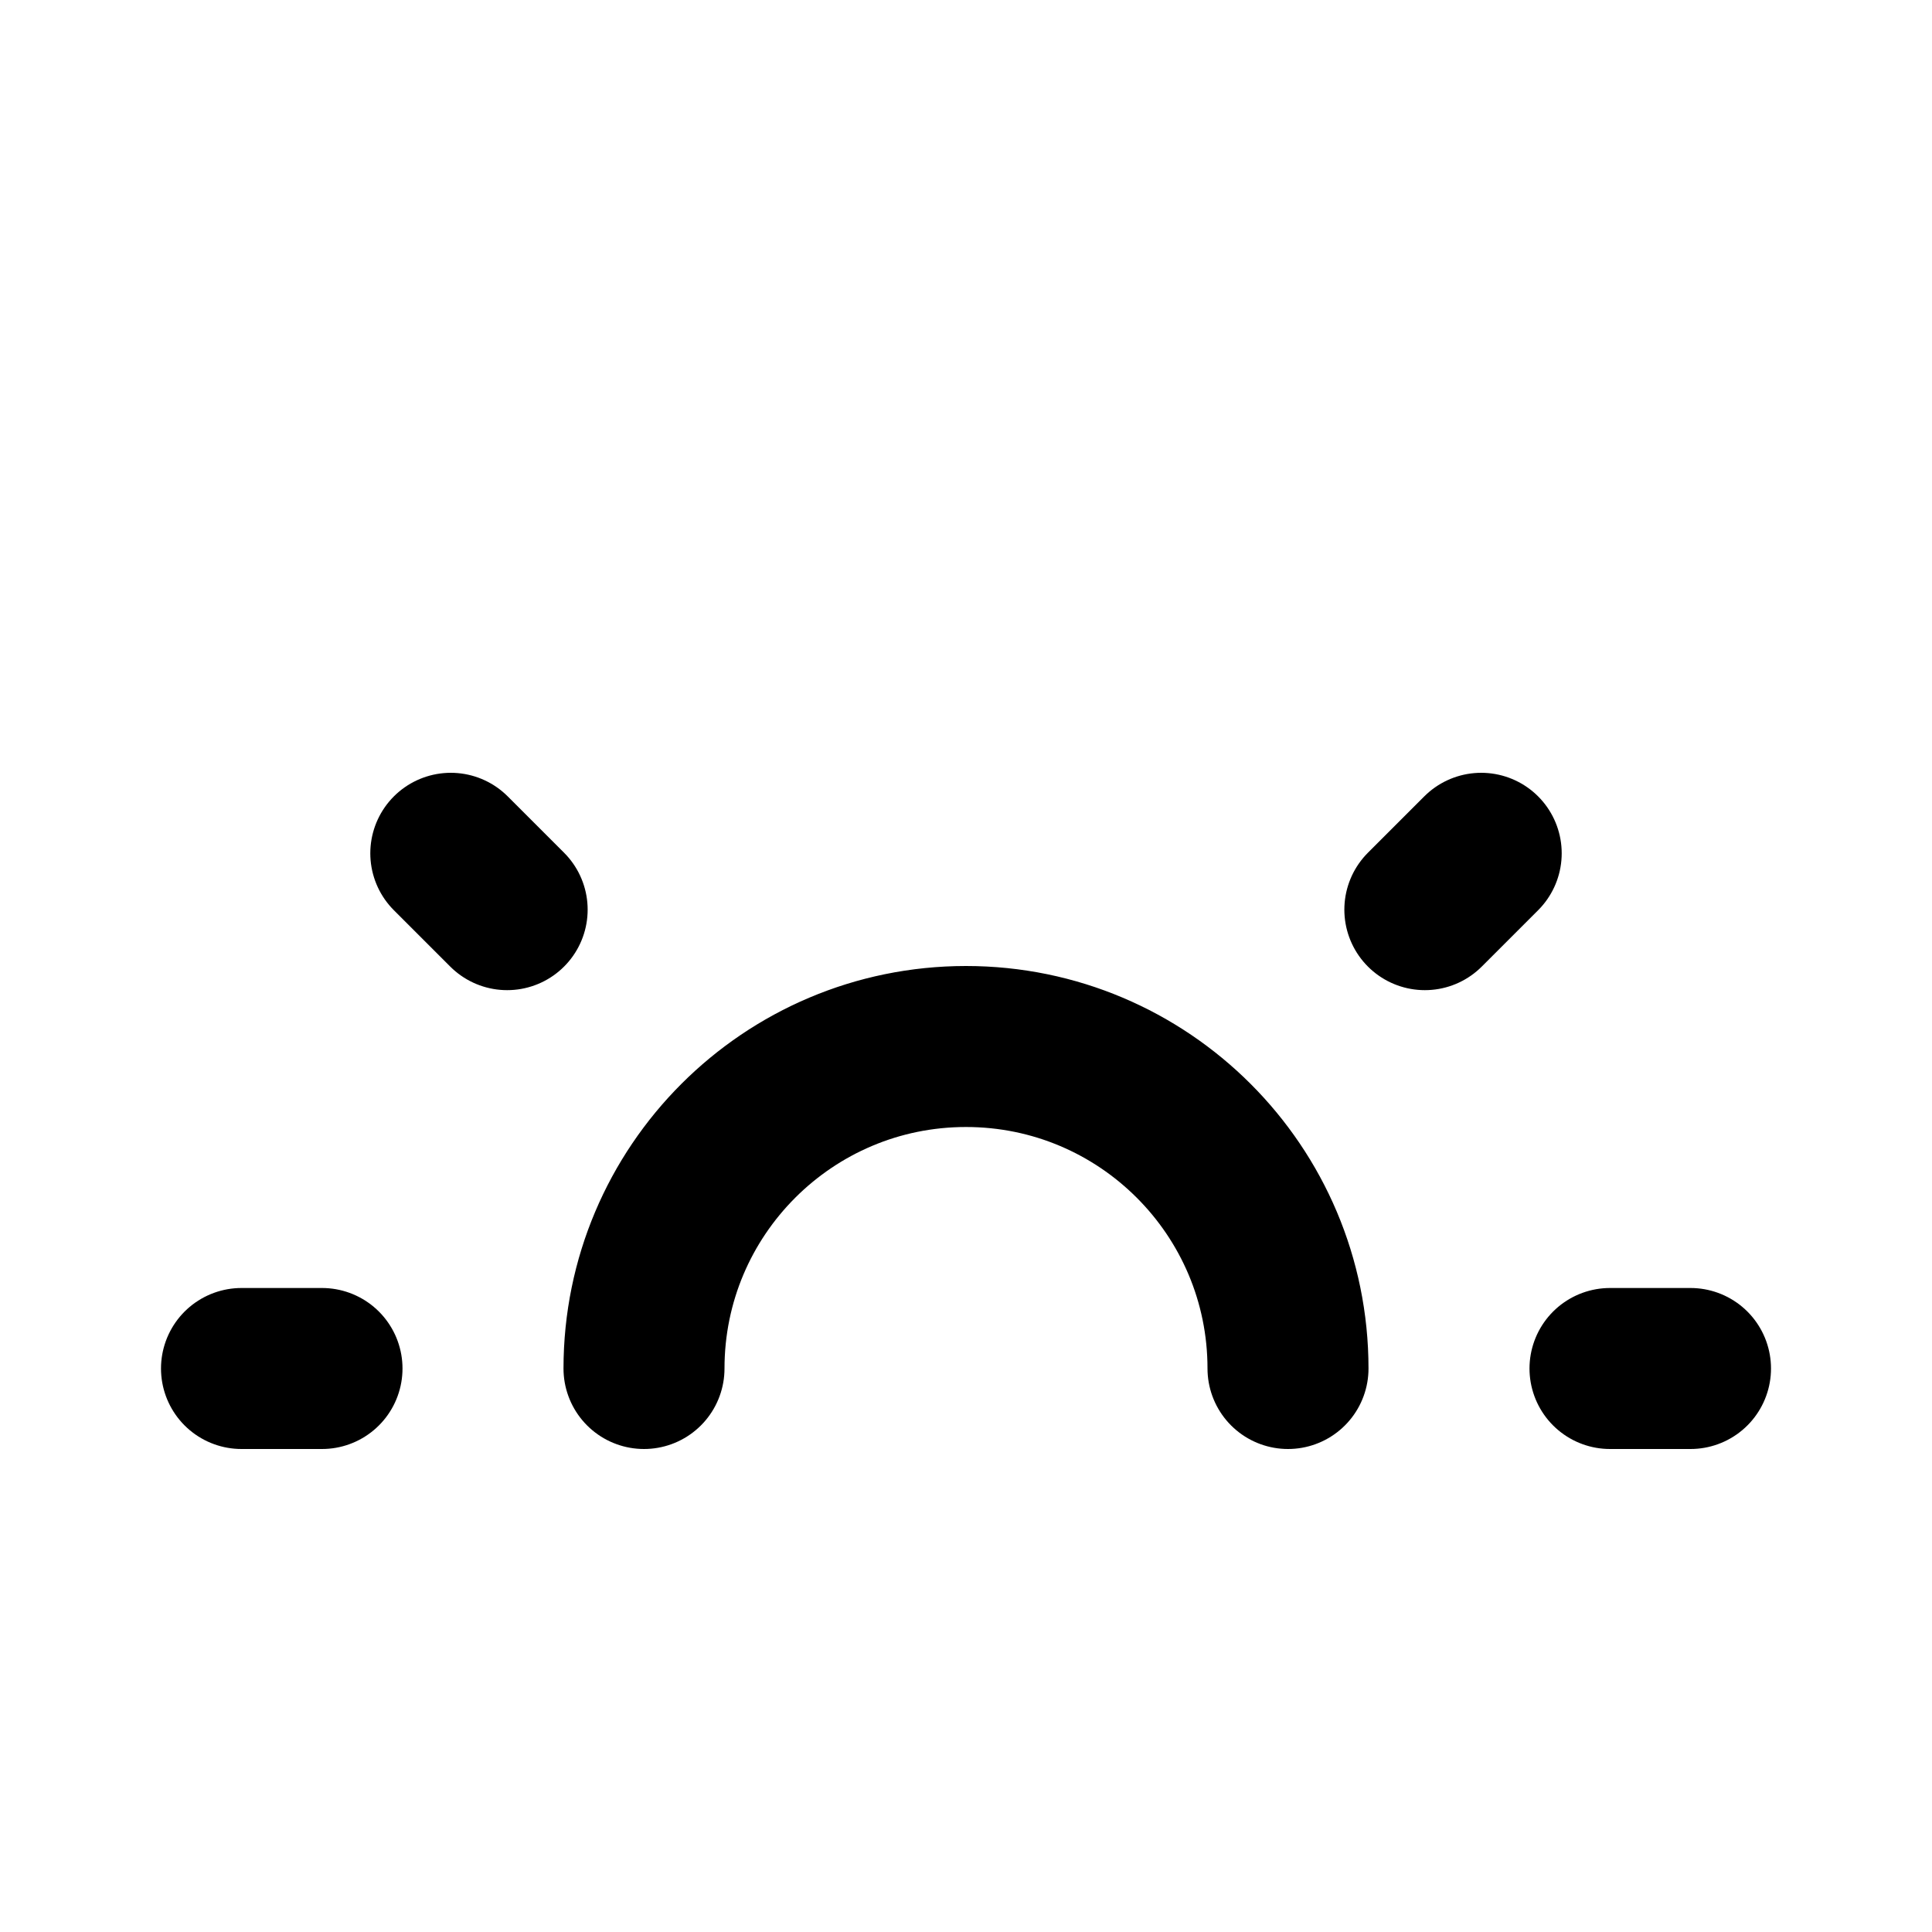
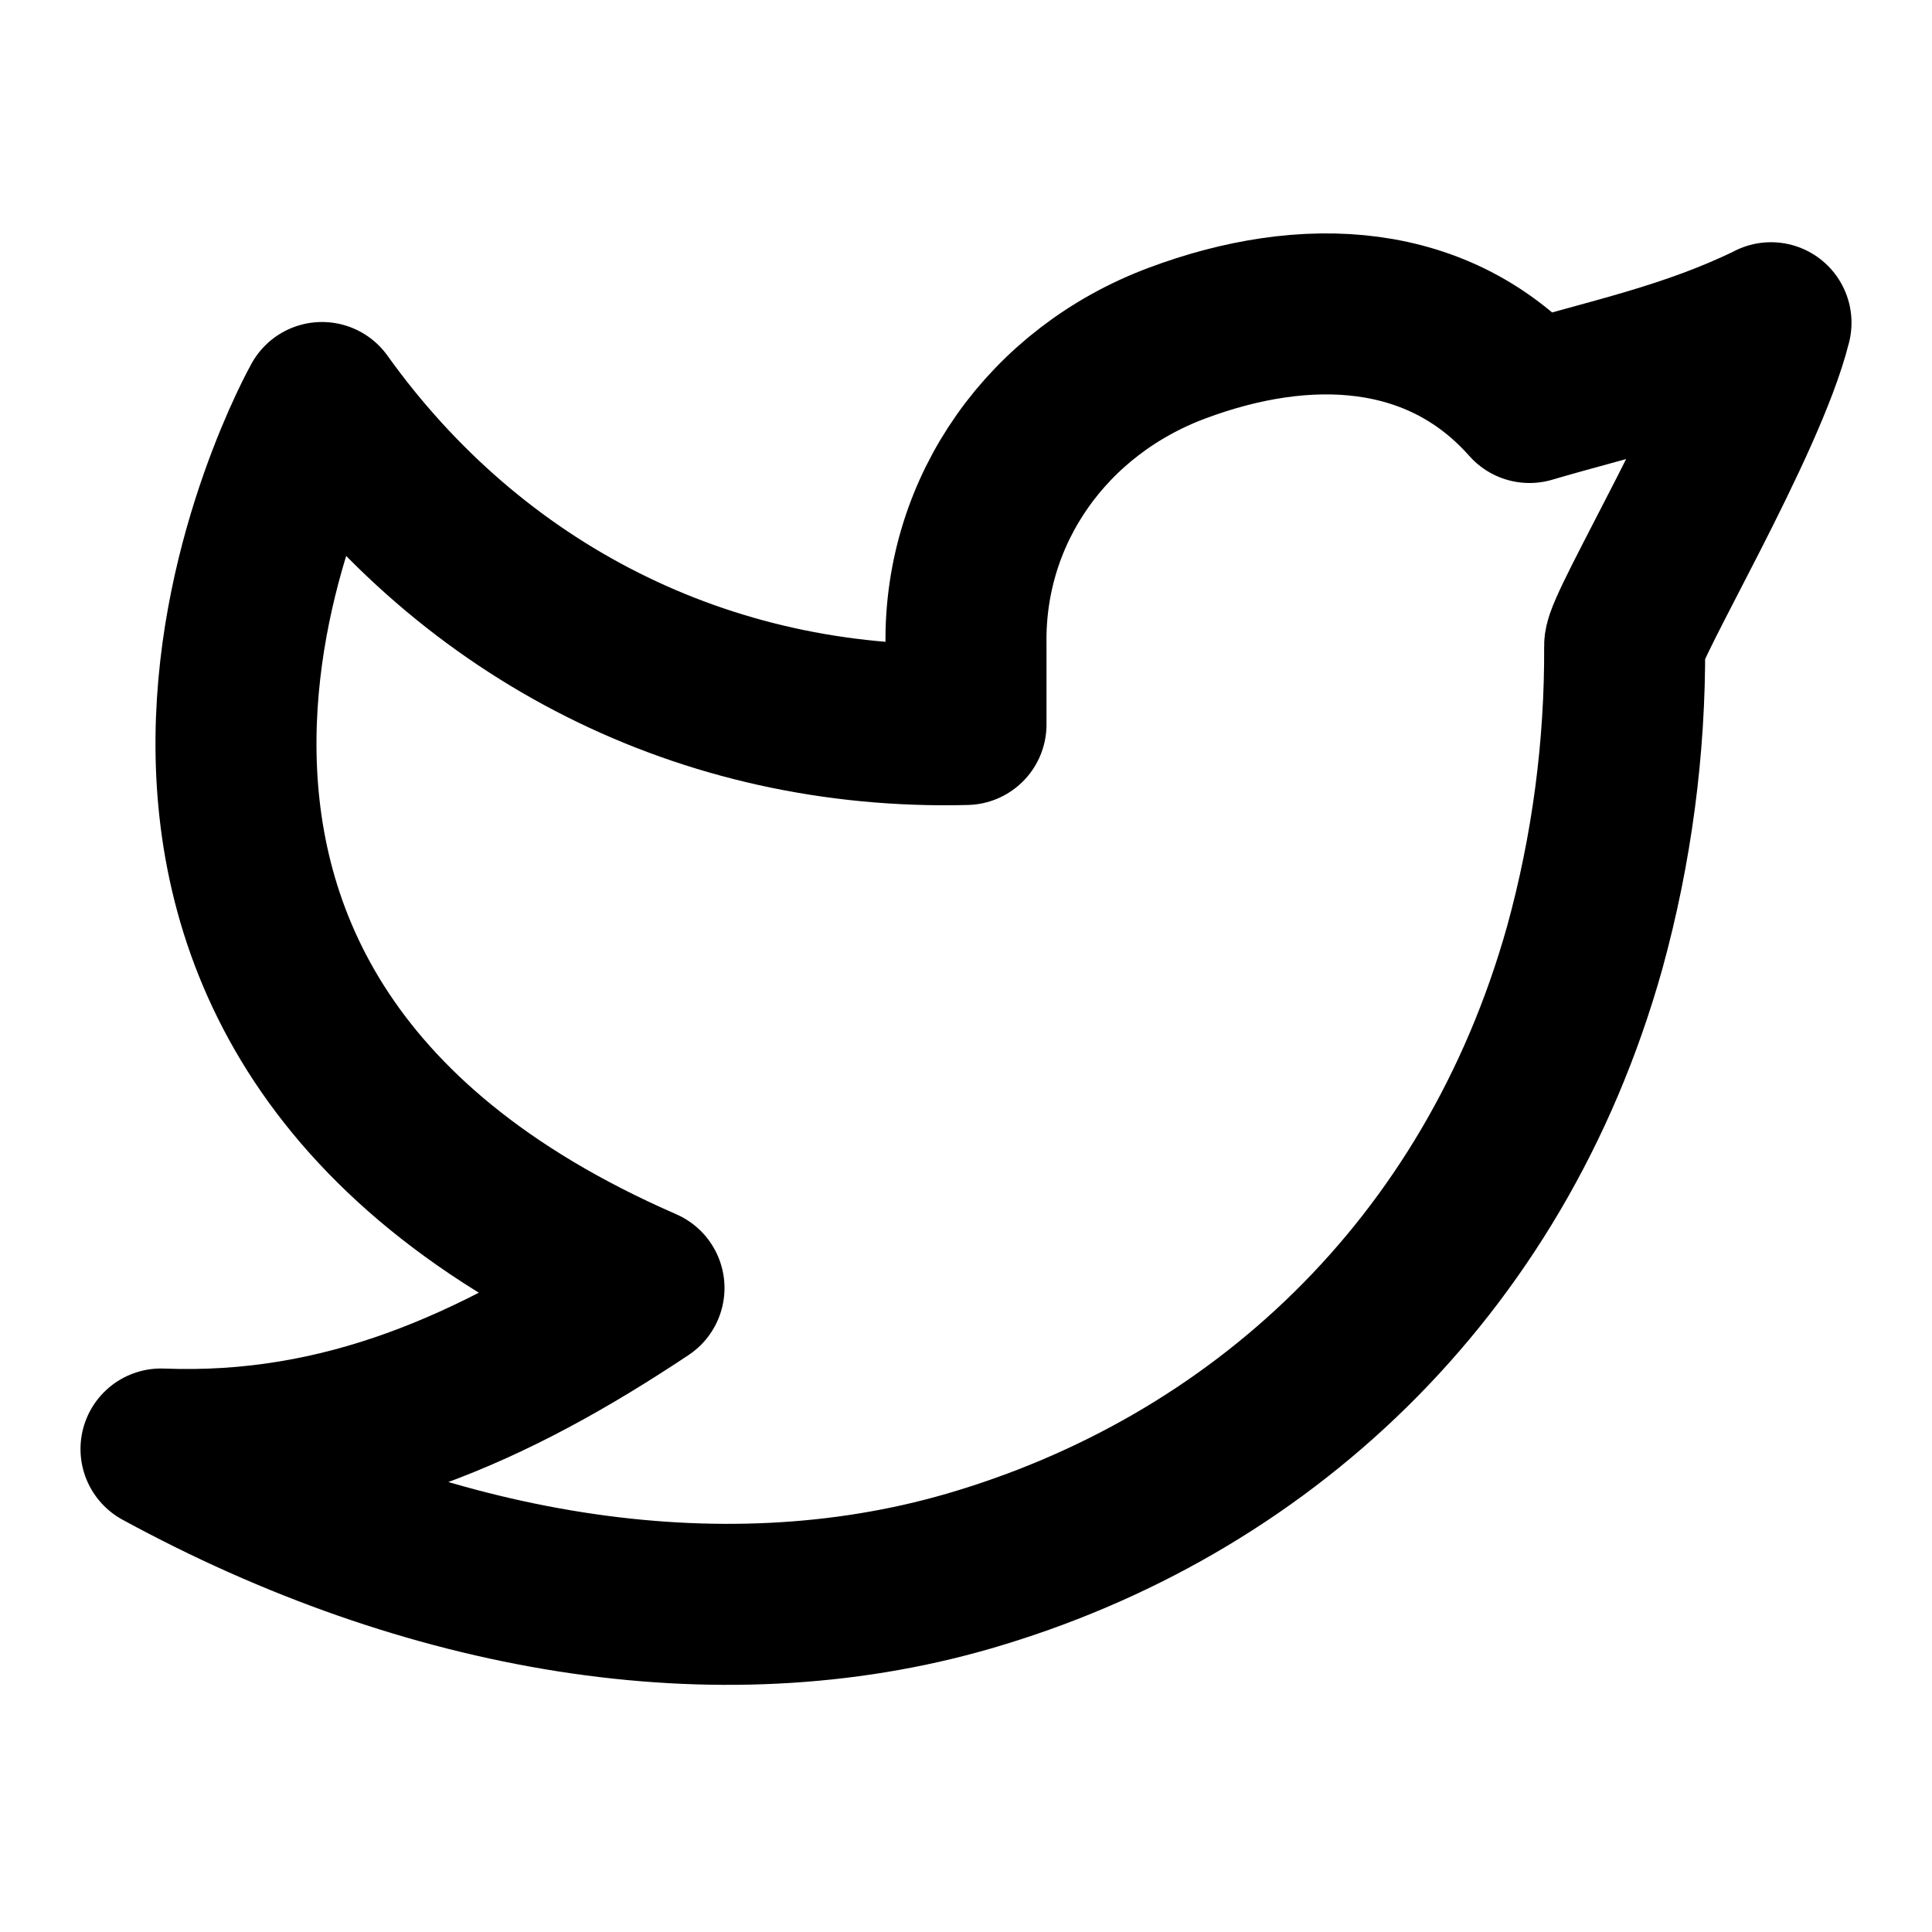
<svg xmlns="http://www.w3.org/2000/svg" class="icon icon-tabler icon-tabler-brand-twitter" width="24" height="24" viewBox="0 0 24 24" stroke-width="2" stroke="currentColor" fill="none" stroke-linecap="round" stroke-linejoin="round">
  <path stroke="none" d="M0 0h24v24H0z" fill="none" />
-   <path d="M3 17h1m16 0h1m-15.4 -6.4l.7 .7m12.1 -.7l-.7 .7m-9.7 5.7a4 4 0 0 1 8 0" />
+   <path d="M22 4.01c-1 .49-1.98.689-3 .99-1.121-1.265-2.783-1.335-4.38-.737S11.977 6.323 12 8v1c-3.245.083-6.135-1.395-8-4 0 0-4.182 7.433 4 11-1.872 1.247-3.739 2.088-6 2 3.308 1.803 6.913 2.423 10.034 1.517 3.58-1.04 6.522-3.723 7.651-7.742a13.84 13.84 0 0 0 .497 -3.753C20.18 7.773 21.692 5.25 22 4.009z" />
</svg>
